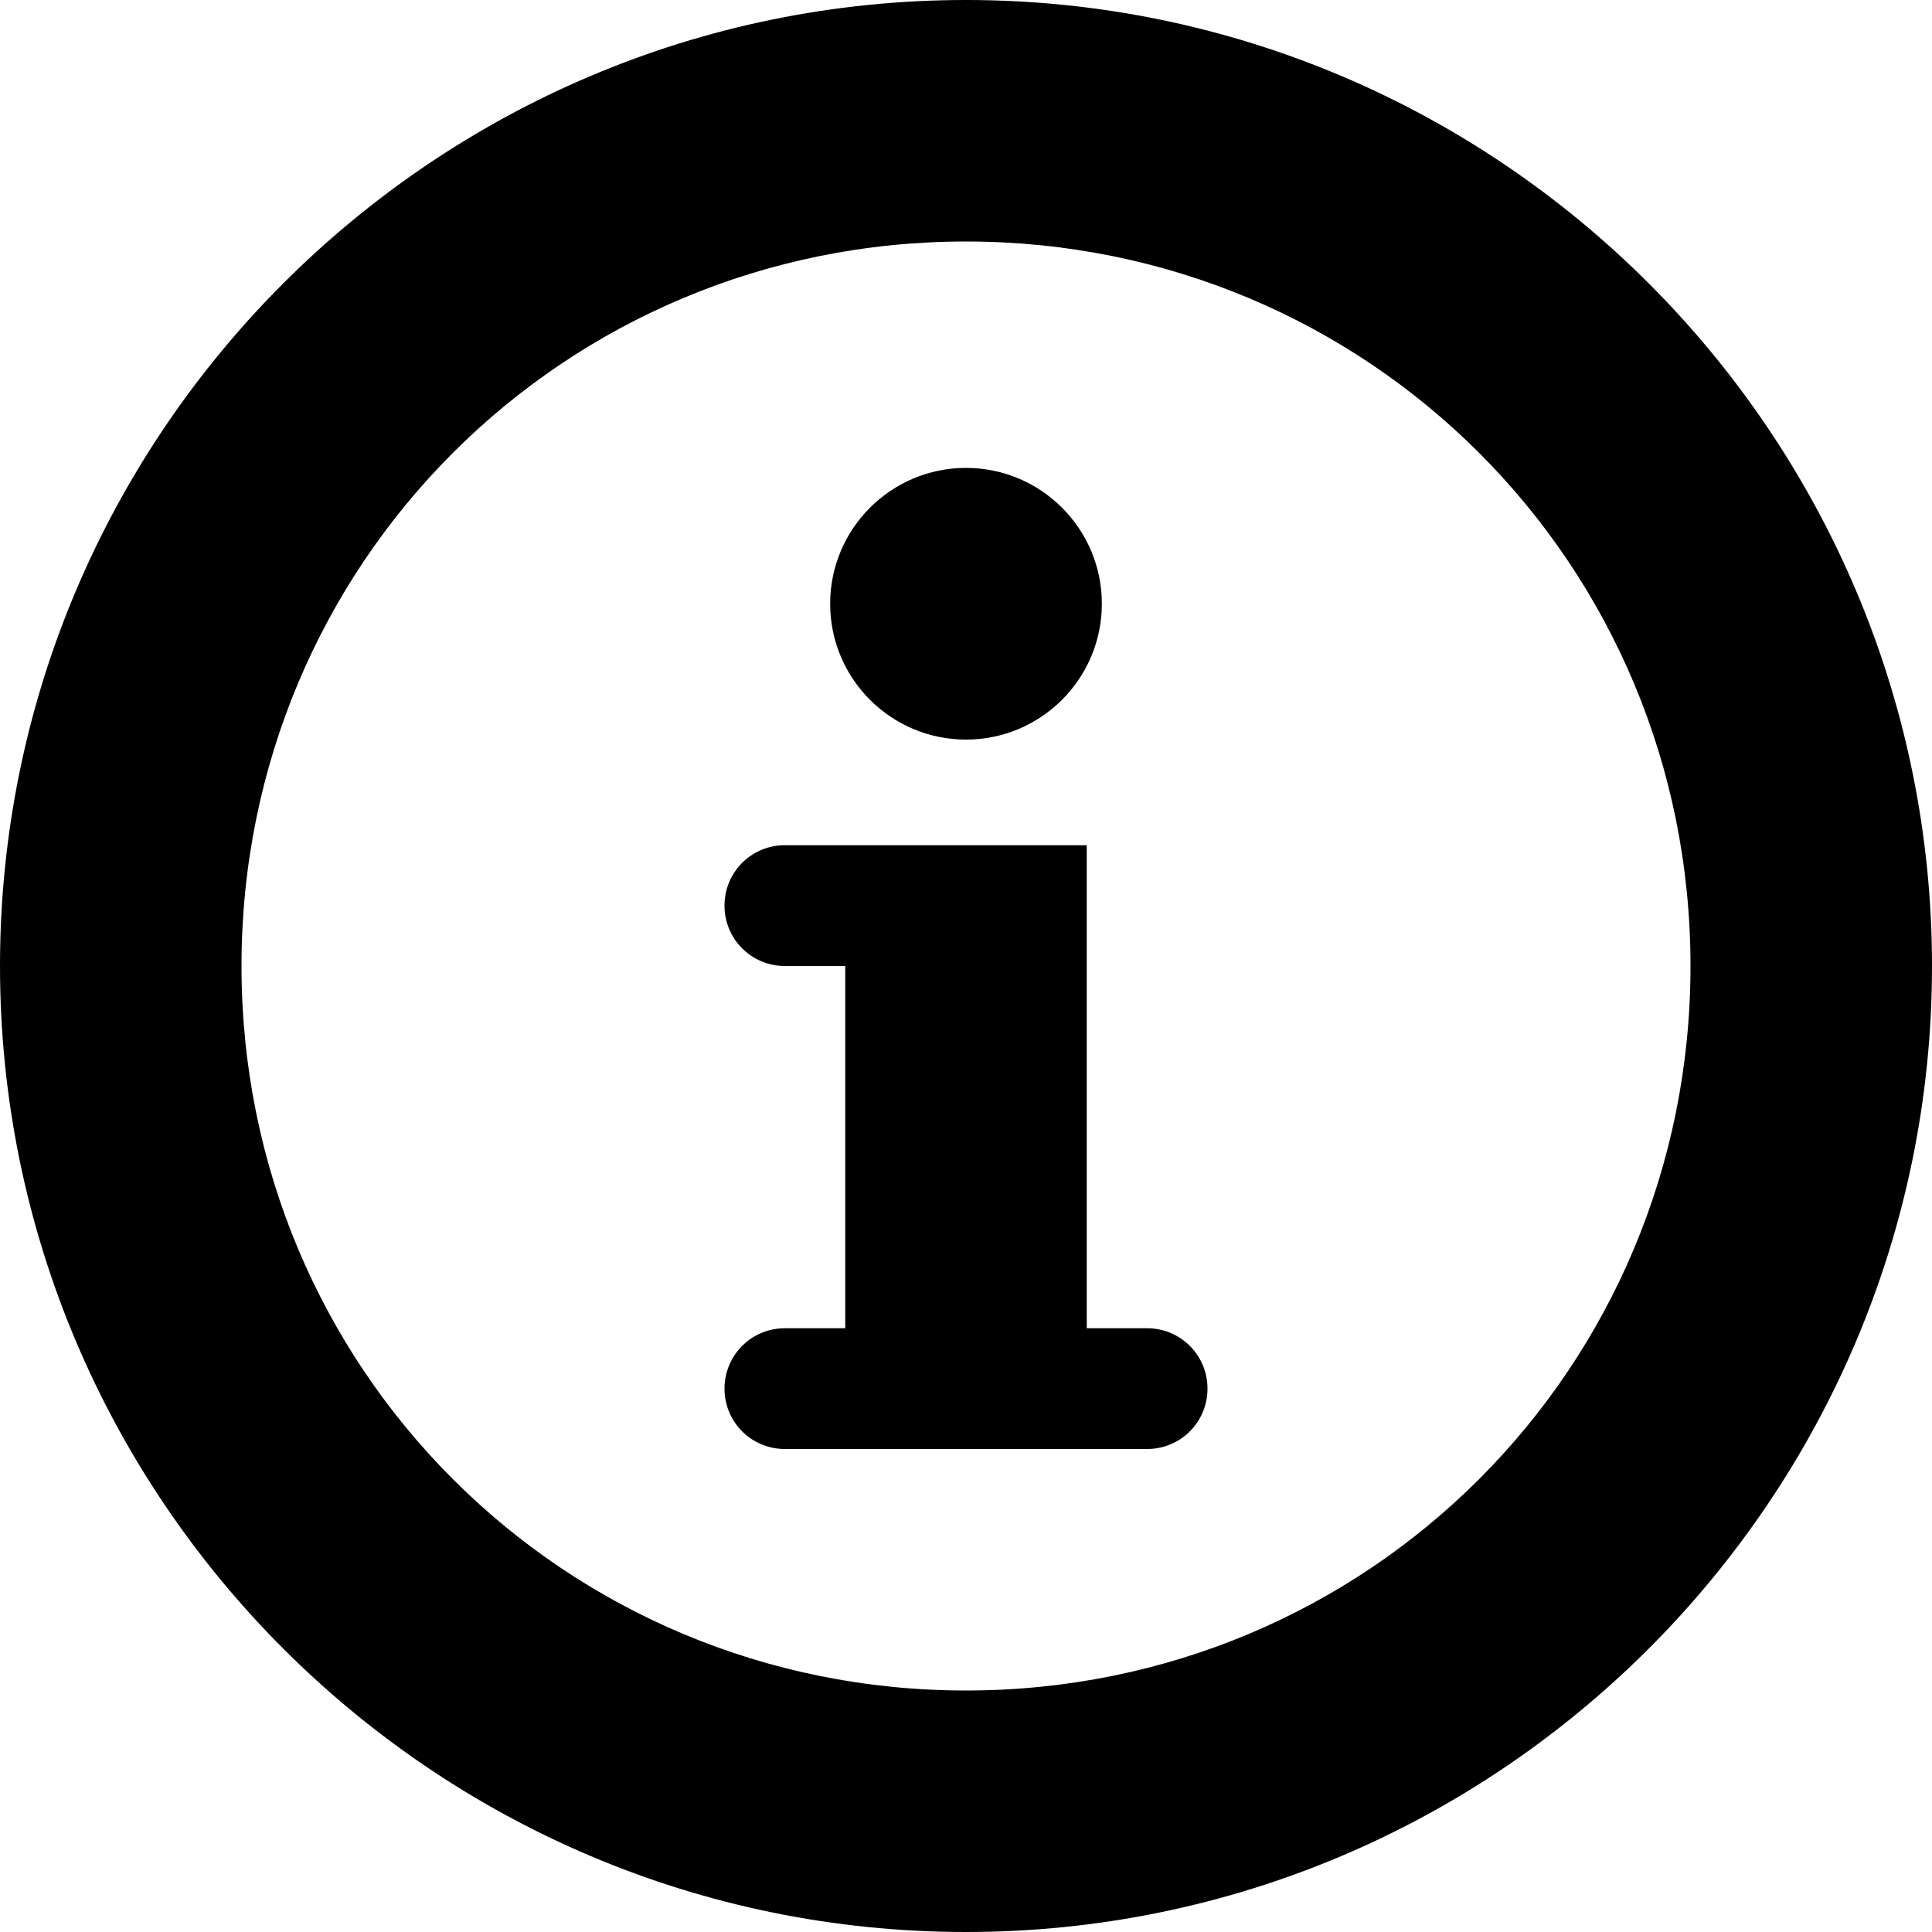
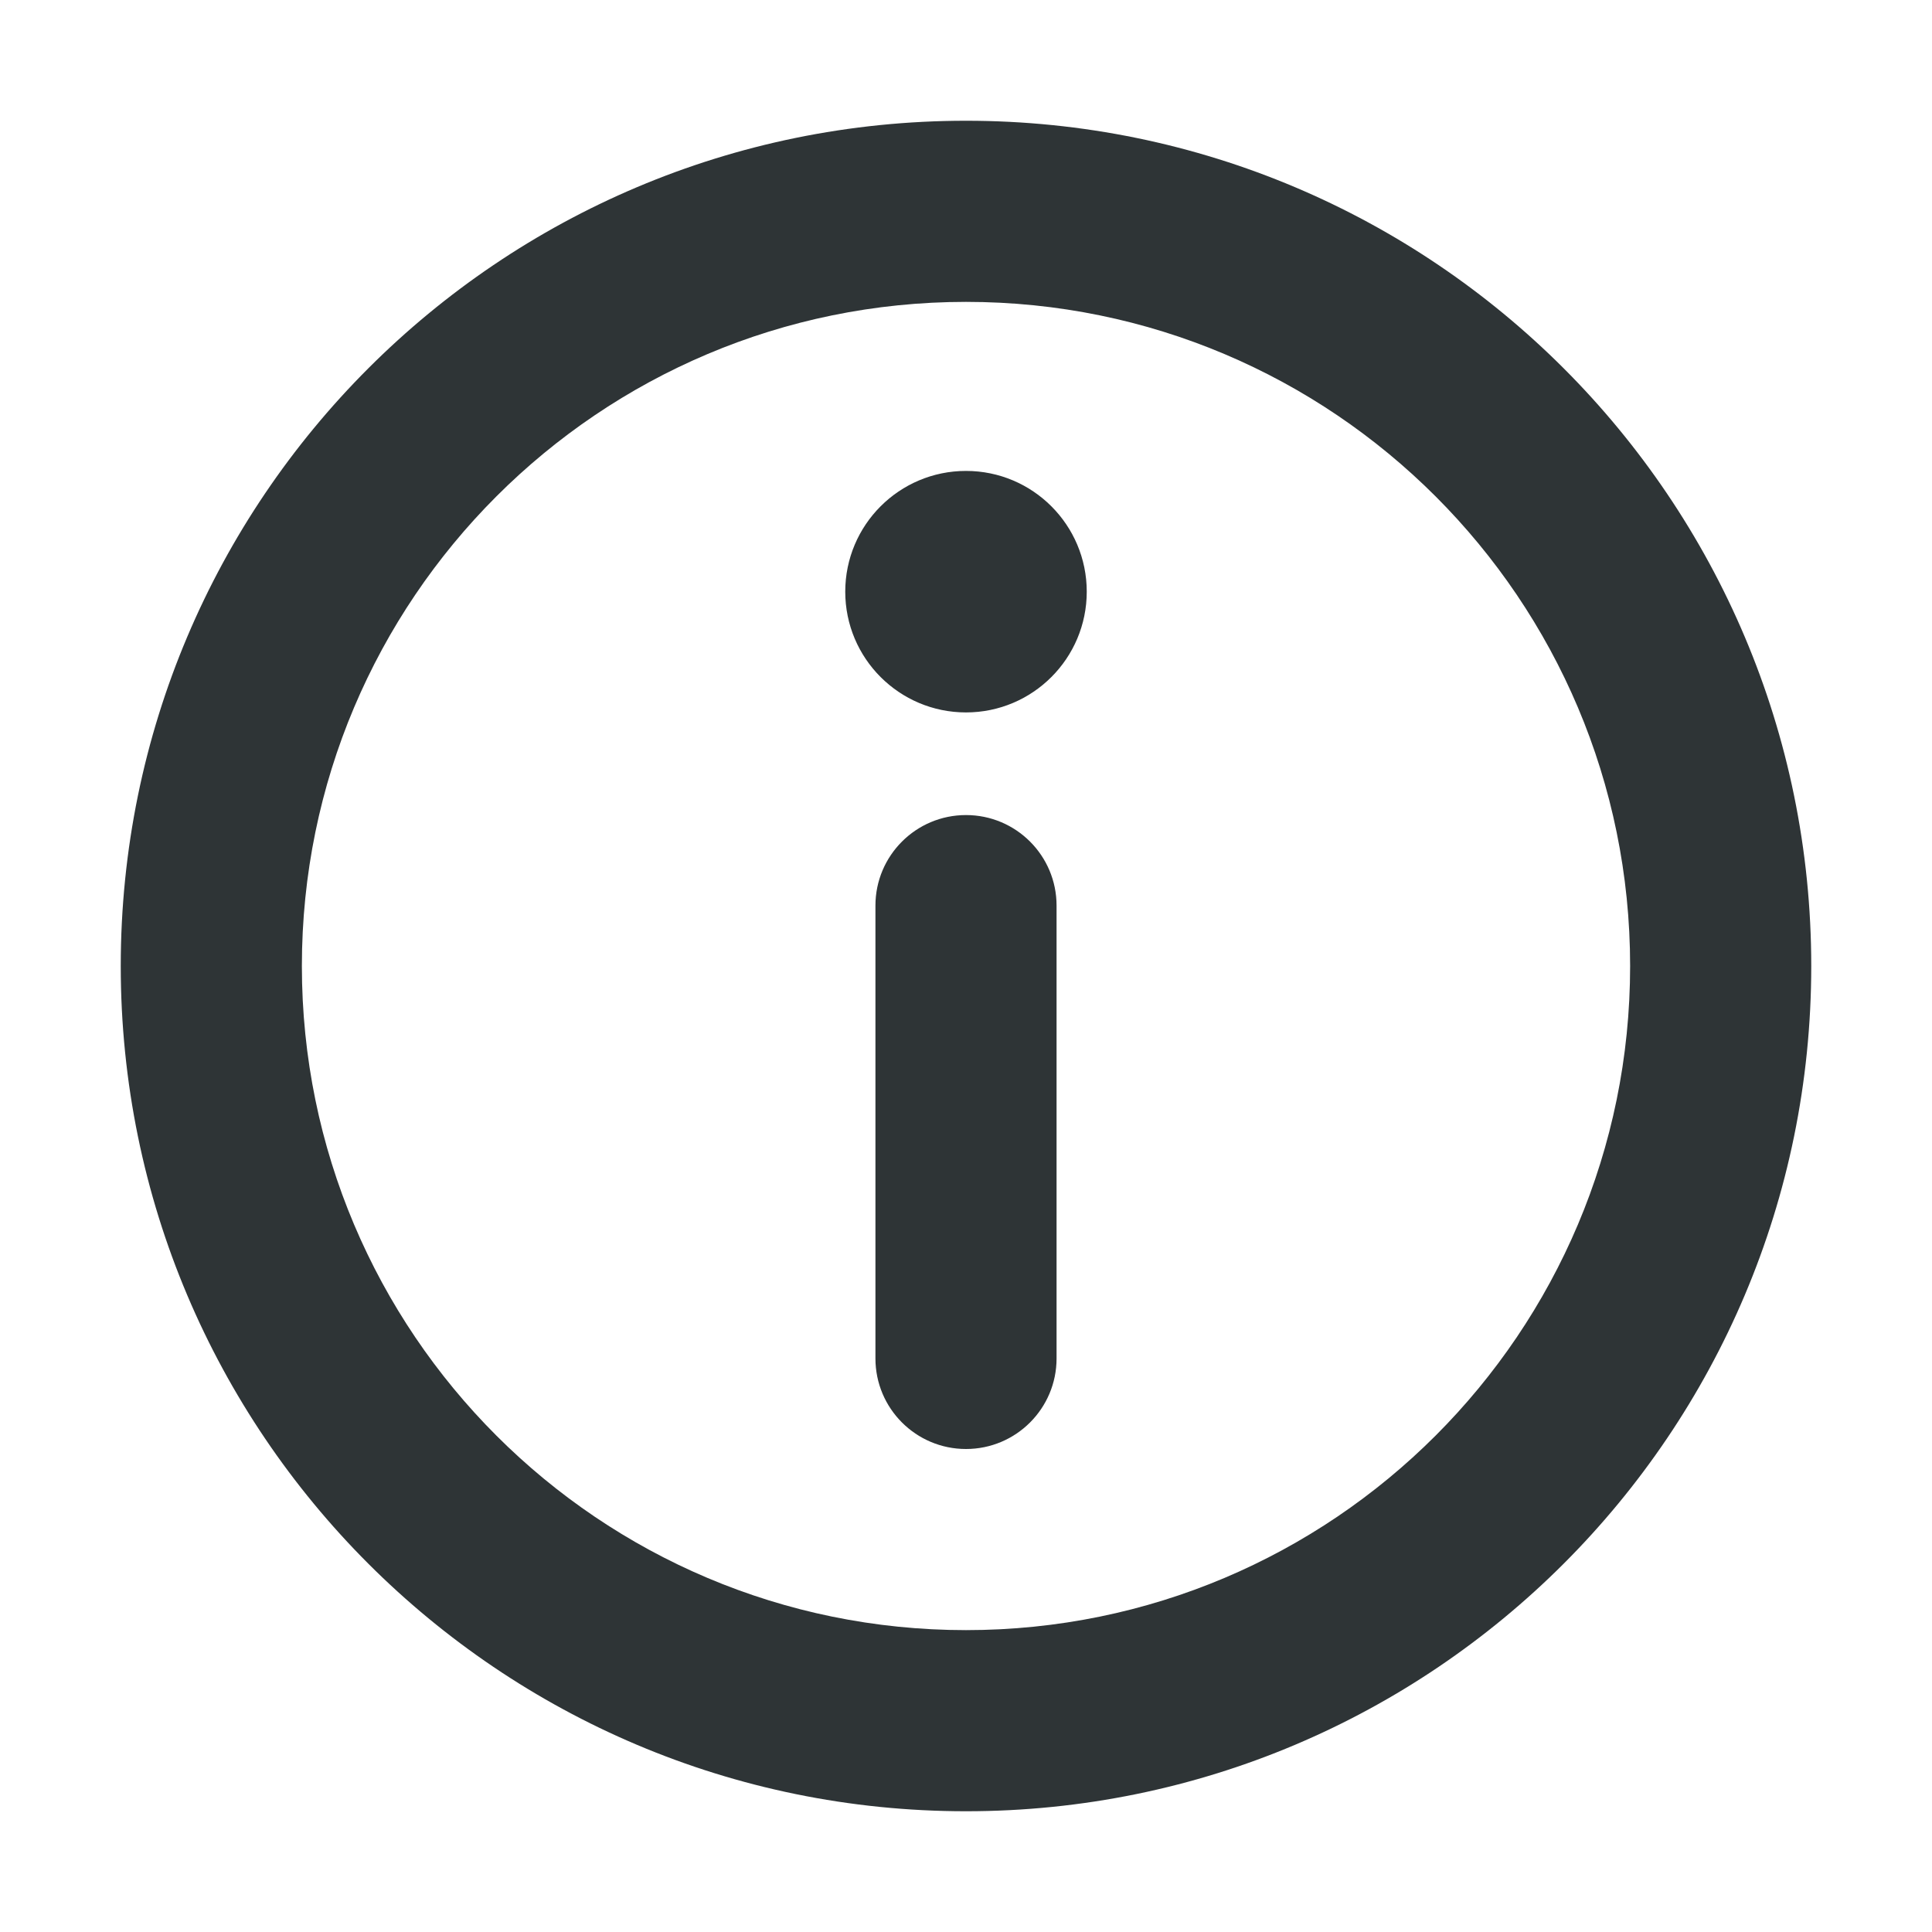
- <svg xmlns="http://www.w3.org/2000/svg" height="16px" viewBox="0 0 16 16" width="16px">
-   <path d="m 8 0 c -4.41 0 -8 3.59 -8 8 s 3.59 8 8 8 s 8 -3.59 8 -8 s -3.59 -8 -8 -8 z m 0 2 c 3.332 0 6 2.668 6 6 s -2.668 6 -6 6 s -6 -2.668 -6 -6 s 2.668 -6 6 -6 z m 0 1.875 c -0.621 0 -1.125 0.504 -1.125 1.125 s 0.504 1.125 1.125 1.125 s 1.125 -0.504 1.125 -1.125 s -0.504 -1.125 -1.125 -1.125 z m -1.523 3.125 c -0.266 0.012 -0.477 0.23 -0.477 0.5 c 0 0.277 0.223 0.5 0.5 0.5 h 0.5 v 3 h -0.5 c -0.277 0 -0.5 0.223 -0.5 0.5 s 0.223 0.5 0.5 0.5 h 3 c 0.277 0 0.5 -0.223 0.5 -0.5 s -0.223 -0.5 -0.5 -0.5 h -0.5 v -4 h -2.5 c -0.008 0 -0.016 0 -0.023 0 z m 0 0" />
+ <svg xmlns="http://www.w3.org/2000/svg" viewBox="0 0 16 16" width="16" height="16" style="color:#2e3436">
+   <g fill="currentColor">
+     <path d="M15 8A7 7 0 0 1 1 8A7 7 0 0 1 15 8ZM13.5 8A5.5 5.5 0 0 0 2.5 8A5.5 5.5 0 0 0 13.5 8ZM9 4.9A1 1 0 0 1 7 4.9A1 1 0 0 1 9 4.9ZM7.25 7.5A0.75 0.75 0 0 1 8.75 7.5L8.75 11.25A0.75 0.75 0 0 1 7.25 11.25L7.25 7.5Z" />
+   </g>
</svg>
